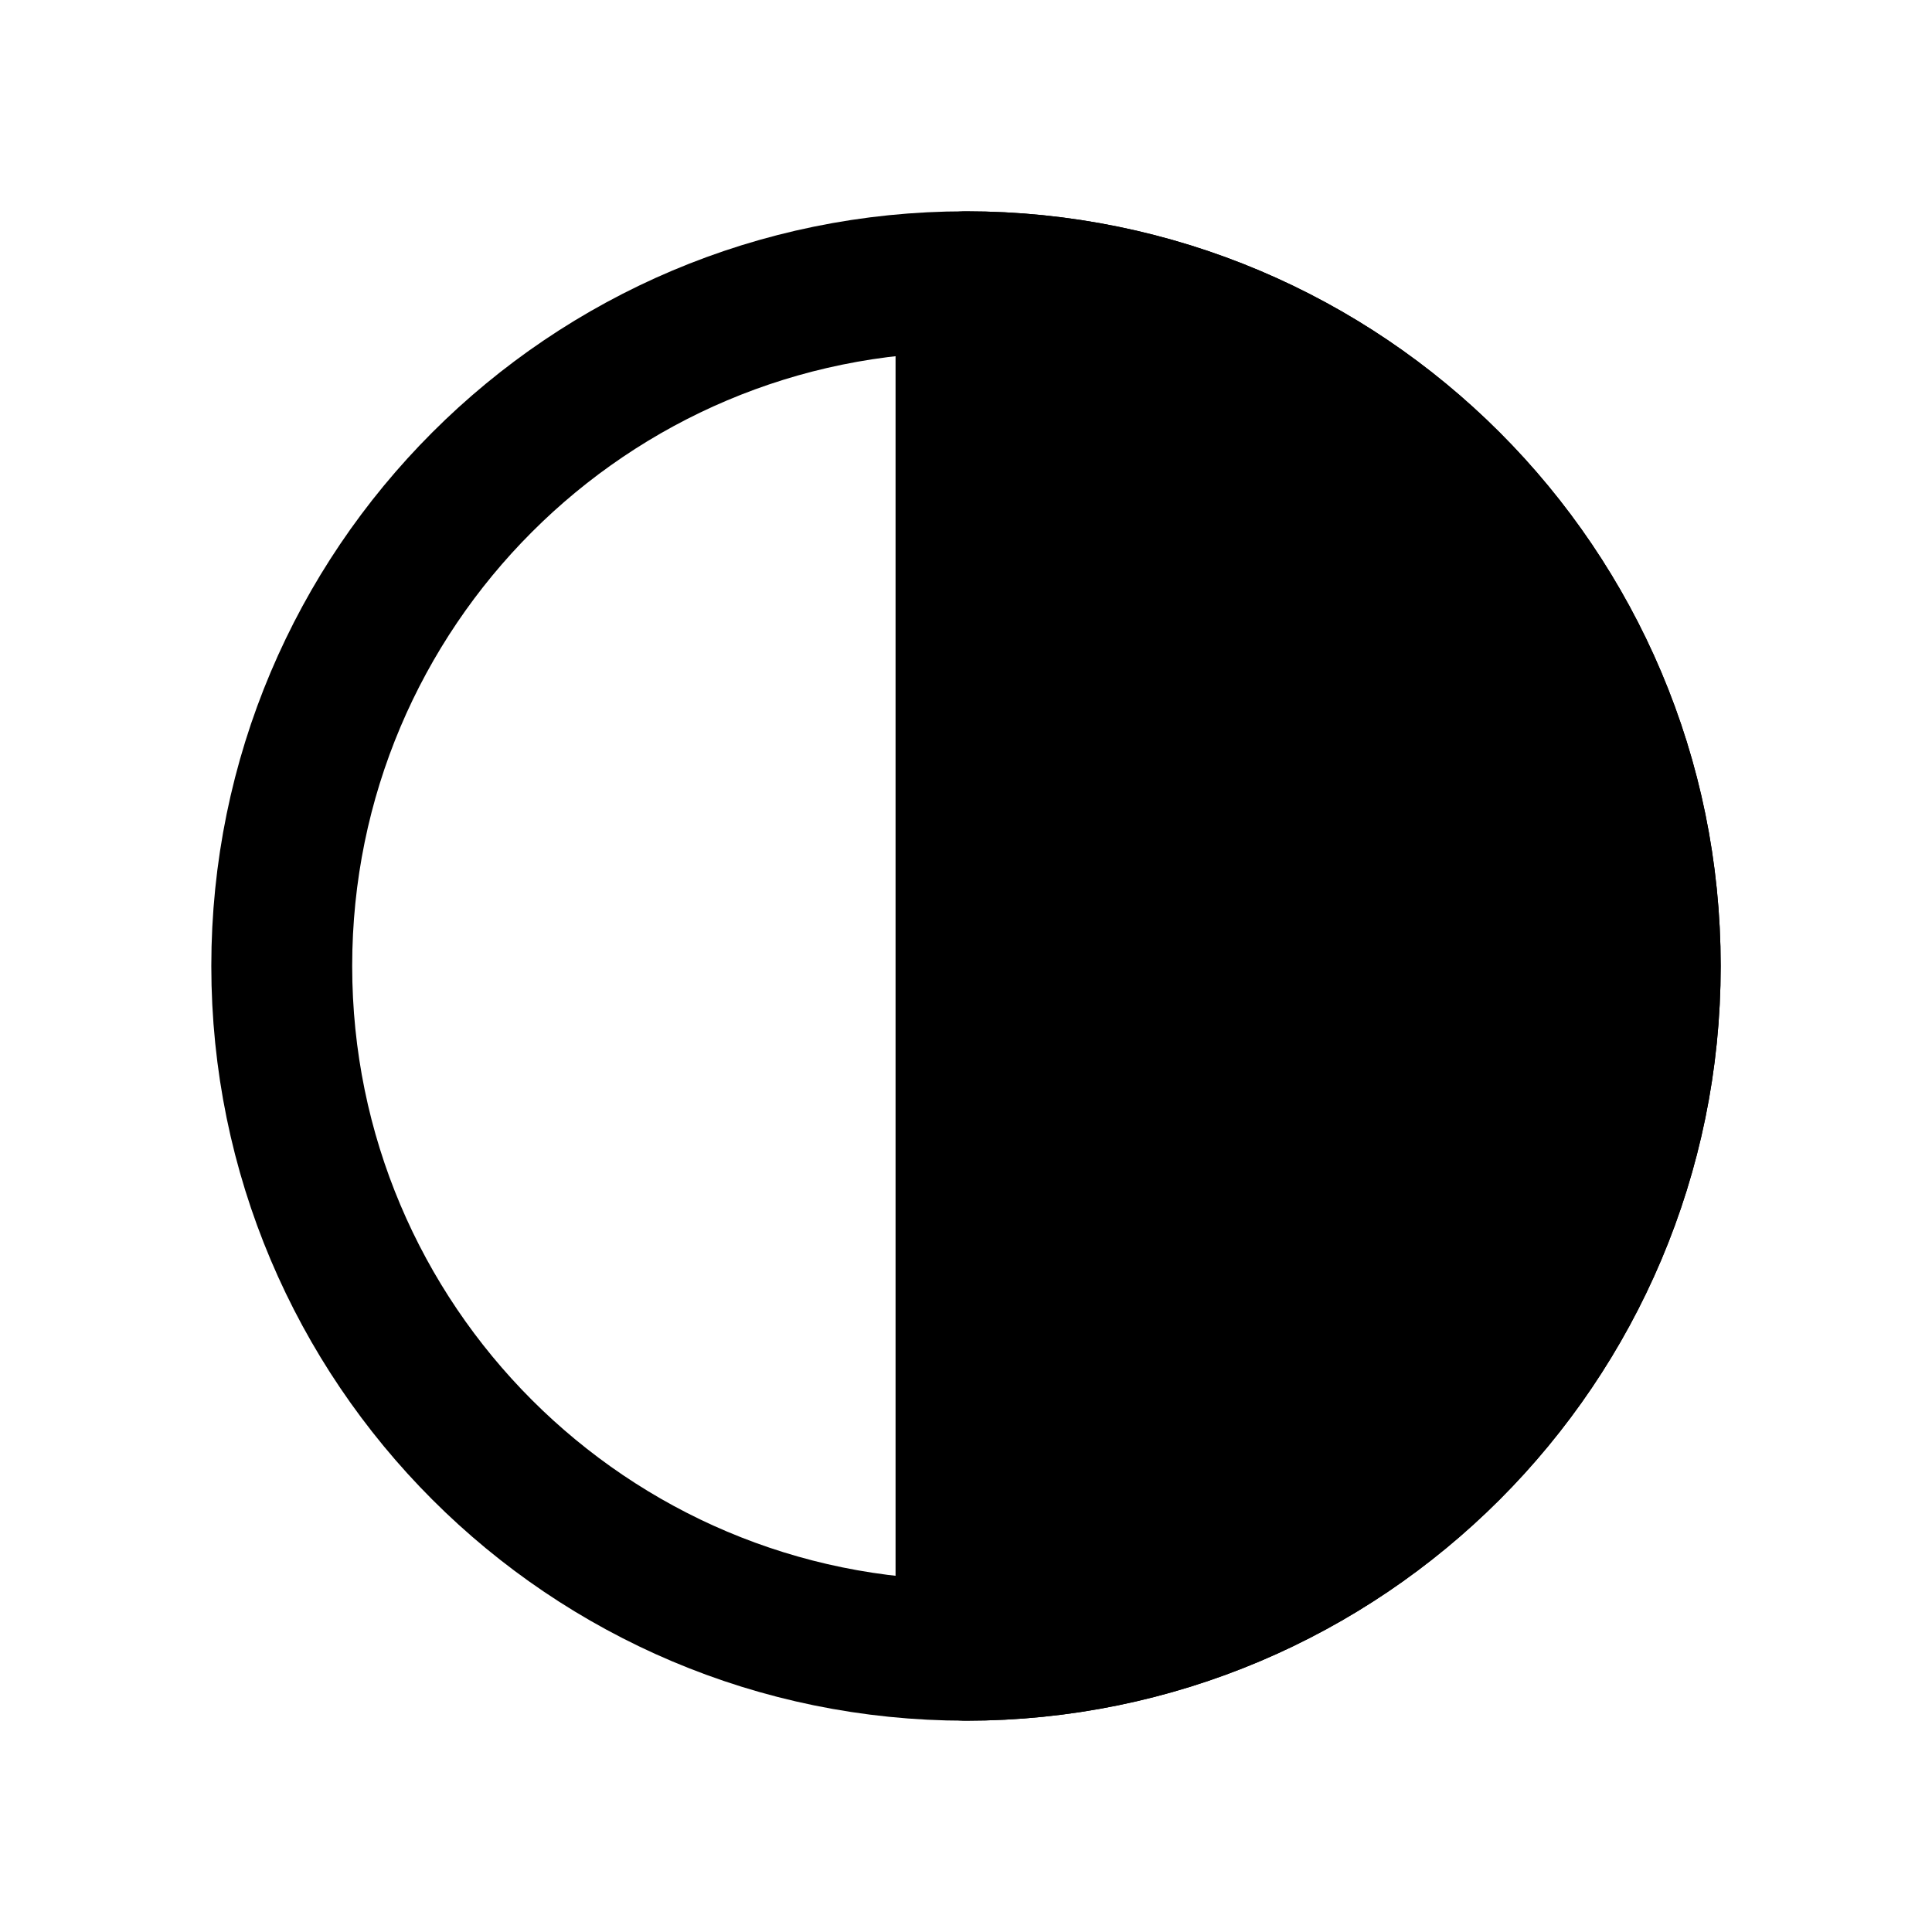
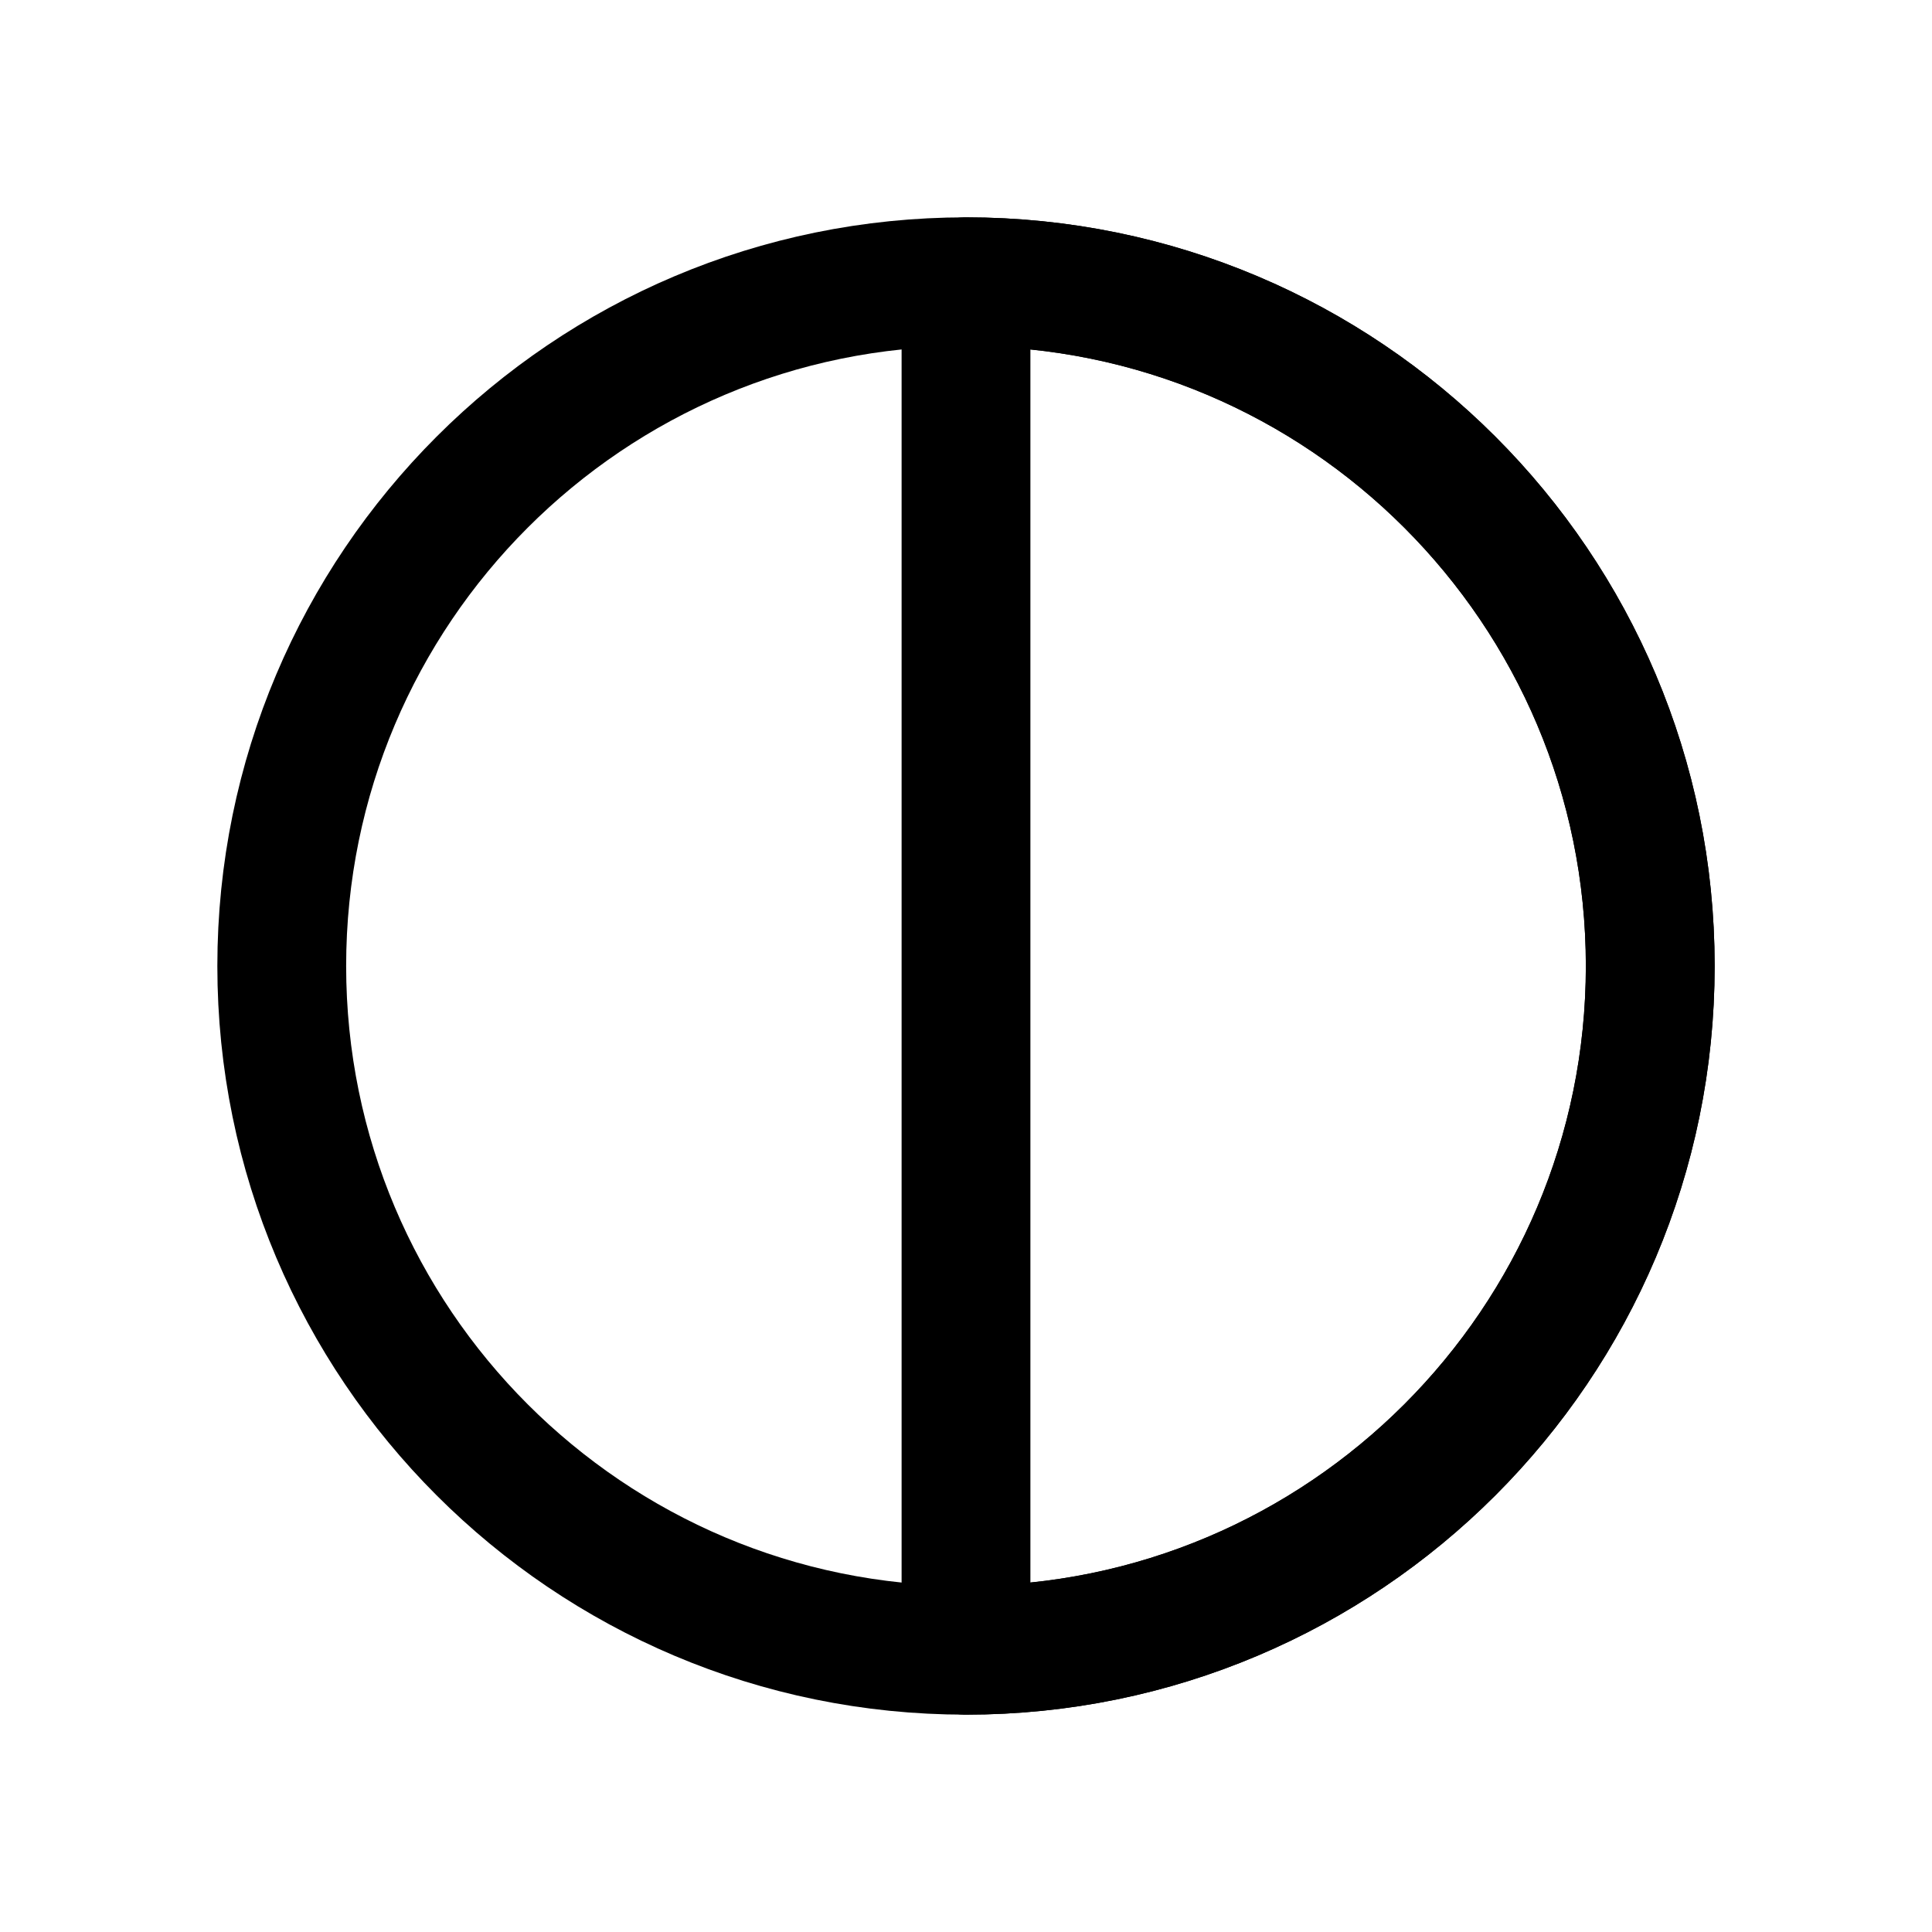
- <svg xmlns="http://www.w3.org/2000/svg" width="24" height="24" viewBox="0 0 24 24" fill="none" stroke="currentColor" stroke-width="1.75" stroke-linecap="round" stroke-linejoin="round">
+ <svg xmlns="http://www.w3.org/2000/svg" width="24" height="24" viewBox="0 0 24 24" fill="none" stroke="currentColor" stroke-width="1.6" stroke-linecap="round" stroke-linejoin="round">
  <circle cx="12" cy="12" r="8.5" />
-   <path d="M12 3.5v17a8.5 8.5 0 0 0 0-17z" fill="currentColor" />
+   <path d="M12 3.5v17a8.5 8.5 0 0 0 0-17z" fill="accentColor" />
</svg>
